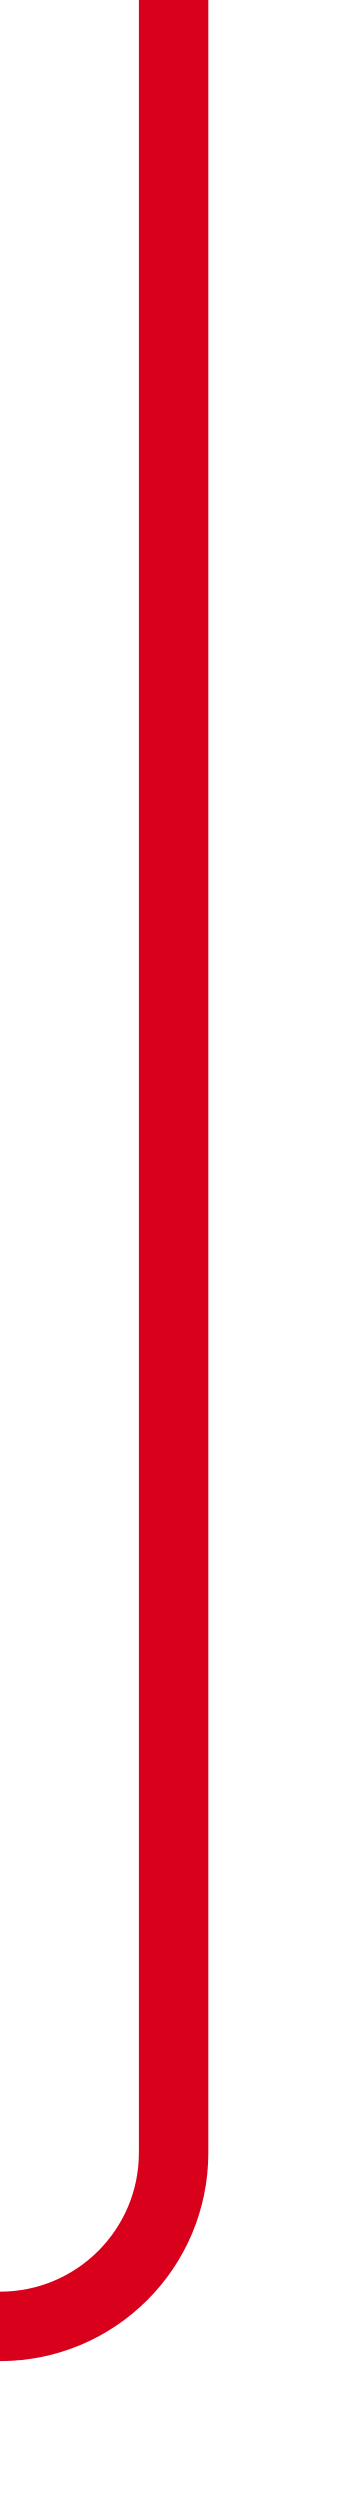
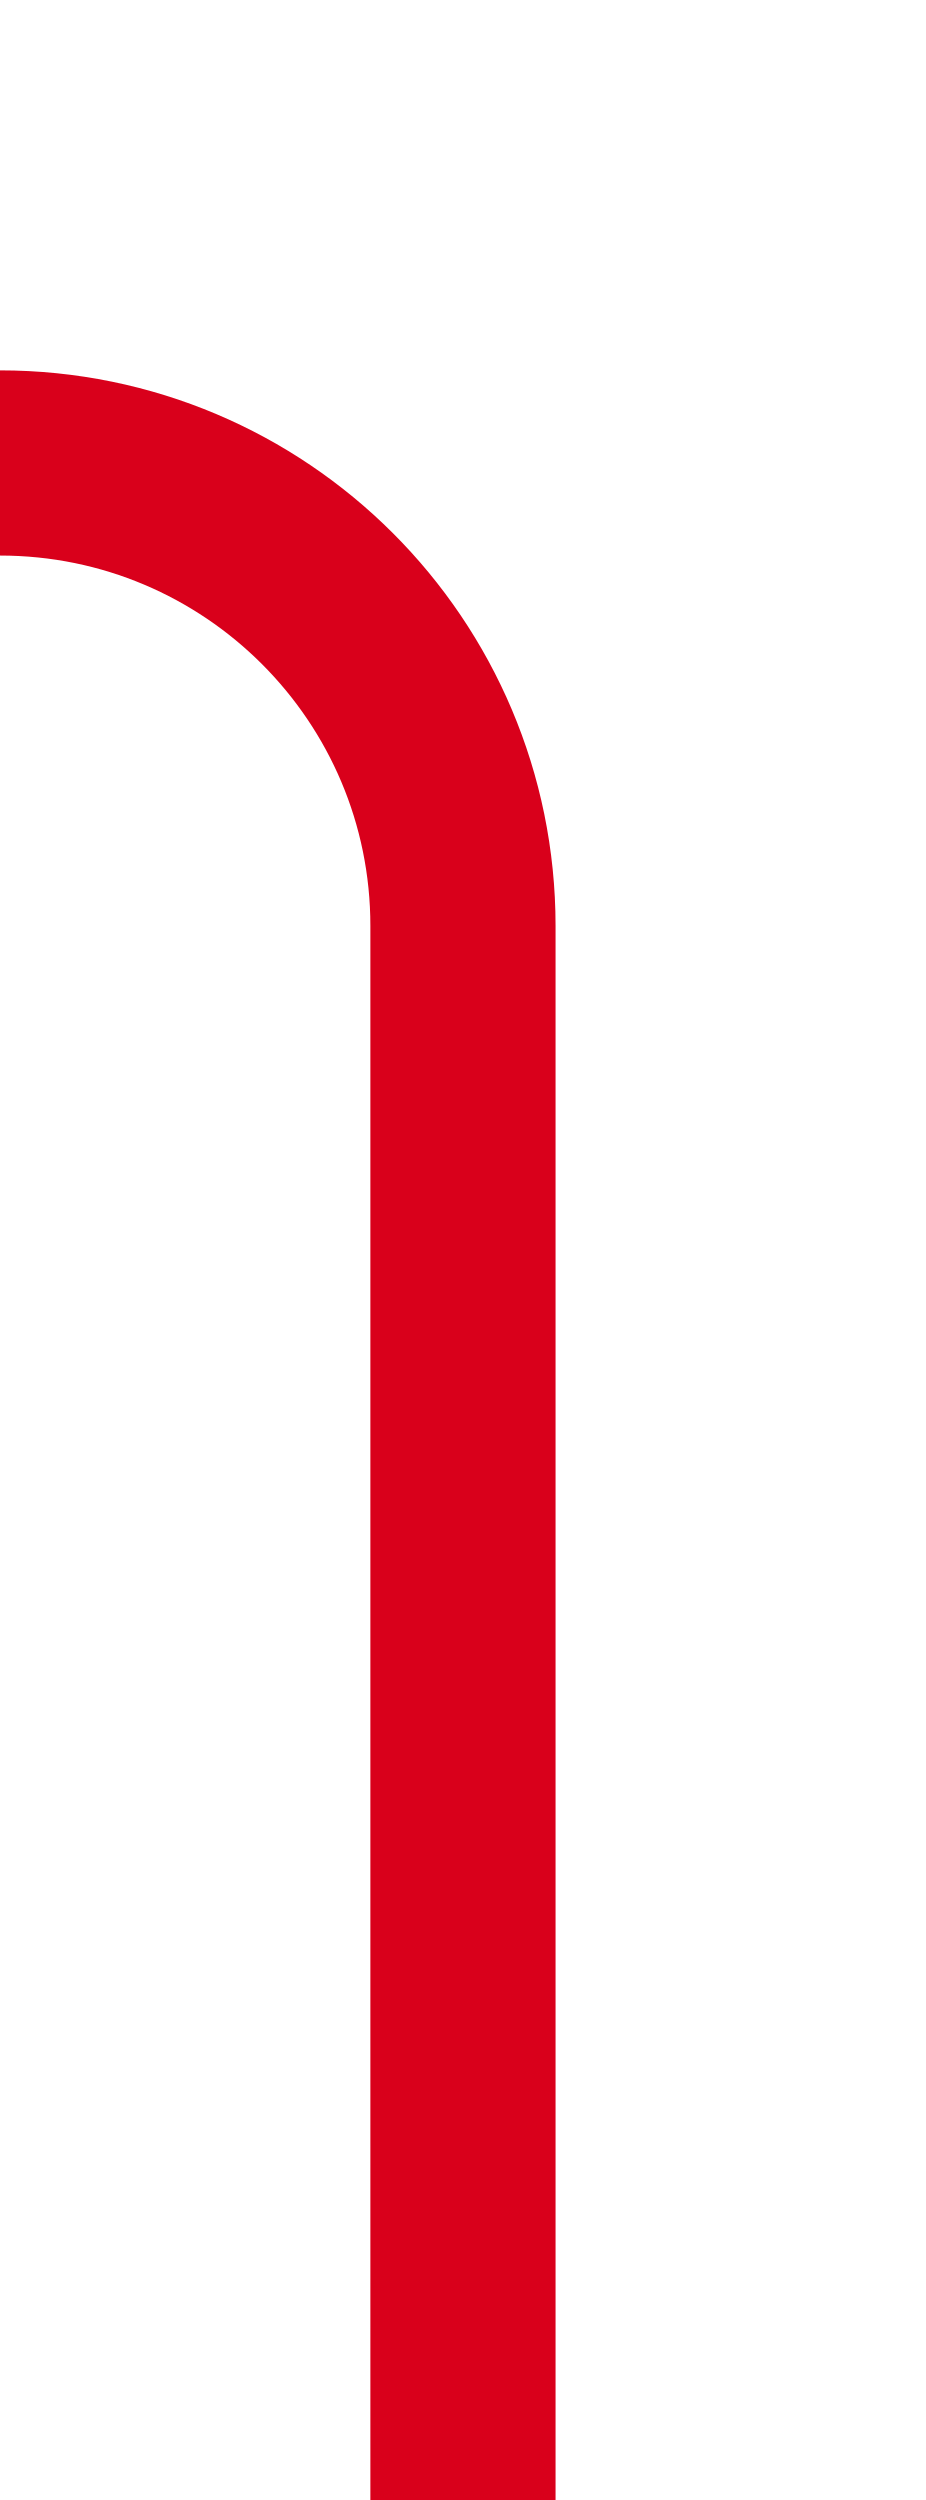
- <svg xmlns="http://www.w3.org/2000/svg" version="1.1" width="10px" height="72px" preserveAspectRatio="xMidYMin meet" viewBox="860 2663  8 72">
-   <path d="M 864 2663  L 864 2725  A 5 5 0 0 1 859 2730 L 697 2730  " stroke-width="2" stroke="#d9001b" fill="none" />
-   <path d="M 702.107 2734.293  L 697.814 2730  L 702.107 2725.707  L 700.693 2724.293  L 695.693 2729.293  L 694.986 2730  L 695.693 2730.707  L 700.693 2735.707  L 702.107 2734.293  Z M 708.507 2734.293  L 704.214 2730  L 708.507 2725.707  L 707.093 2724.293  L 702.093 2729.293  L 701.386 2730  L 702.093 2730.707  L 707.093 2735.707  L 708.507 2734.293  Z " fill-rule="nonzero" fill="#d9001b" stroke="none" />
+ <svg xmlns="http://www.w3.org/2000/svg" version="1.1" width="10px" height="27px" preserveAspectRatio="xMidYMin meet" viewBox="851 1348  8 27">
+   <path d="M 855 1375  L 855 1358  A 5 5 0 0 0 850 1353 L 678 1353  A 1 1 0 0 0 677 1354 " stroke-width="2" stroke="#d9001b" fill="none" />
+   <path d="M 681.293 1347.893  L 677 1352.186  L 672.707 1347.893  L 671.293 1349.307  L 676.293 1354.307  L 677 1355.014  L 677.707 1354.307  L 682.707 1349.307  L 681.293 1347.893  Z M 688.936 1357.293  L 684.643 1353  L 688.936 1348.707  L 687.522 1347.293  L 682.522 1352.293  L 681.815 1353  L 682.522 1353.707  L 687.522 1358.707  L 688.936 1357.293  Z " fill-rule="nonzero" fill="#d9001b" stroke="none" />
</svg>
